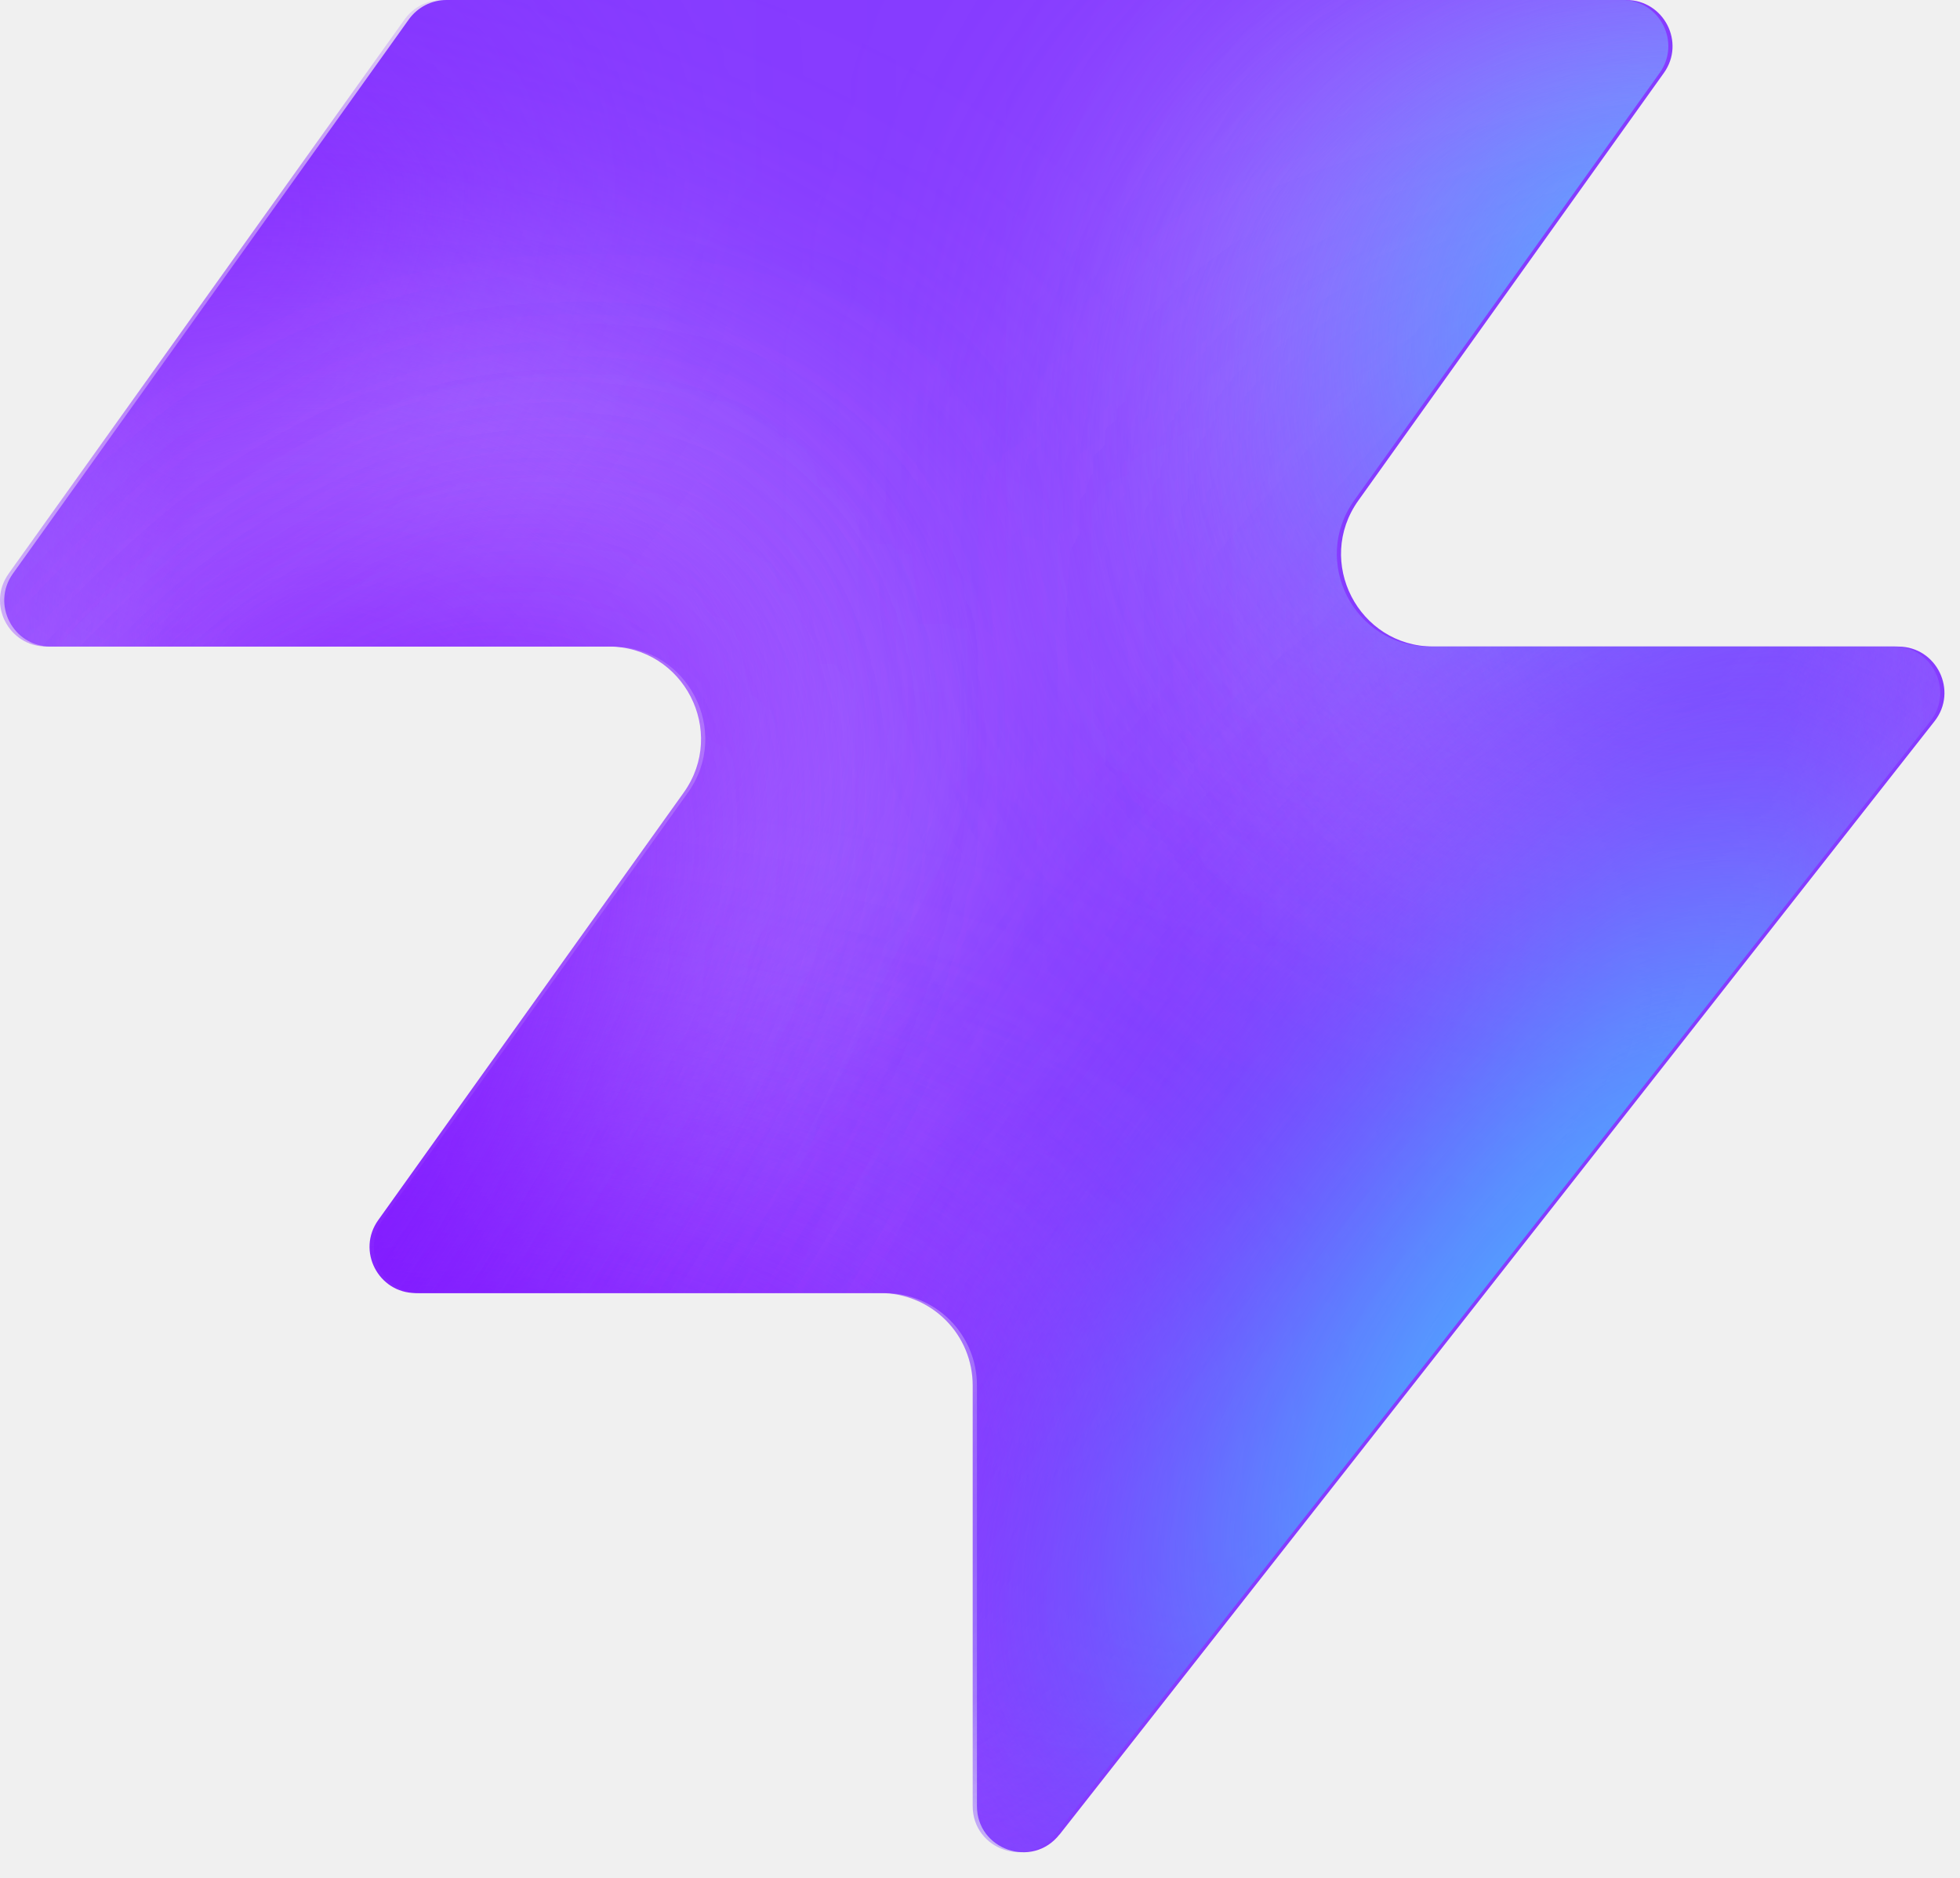
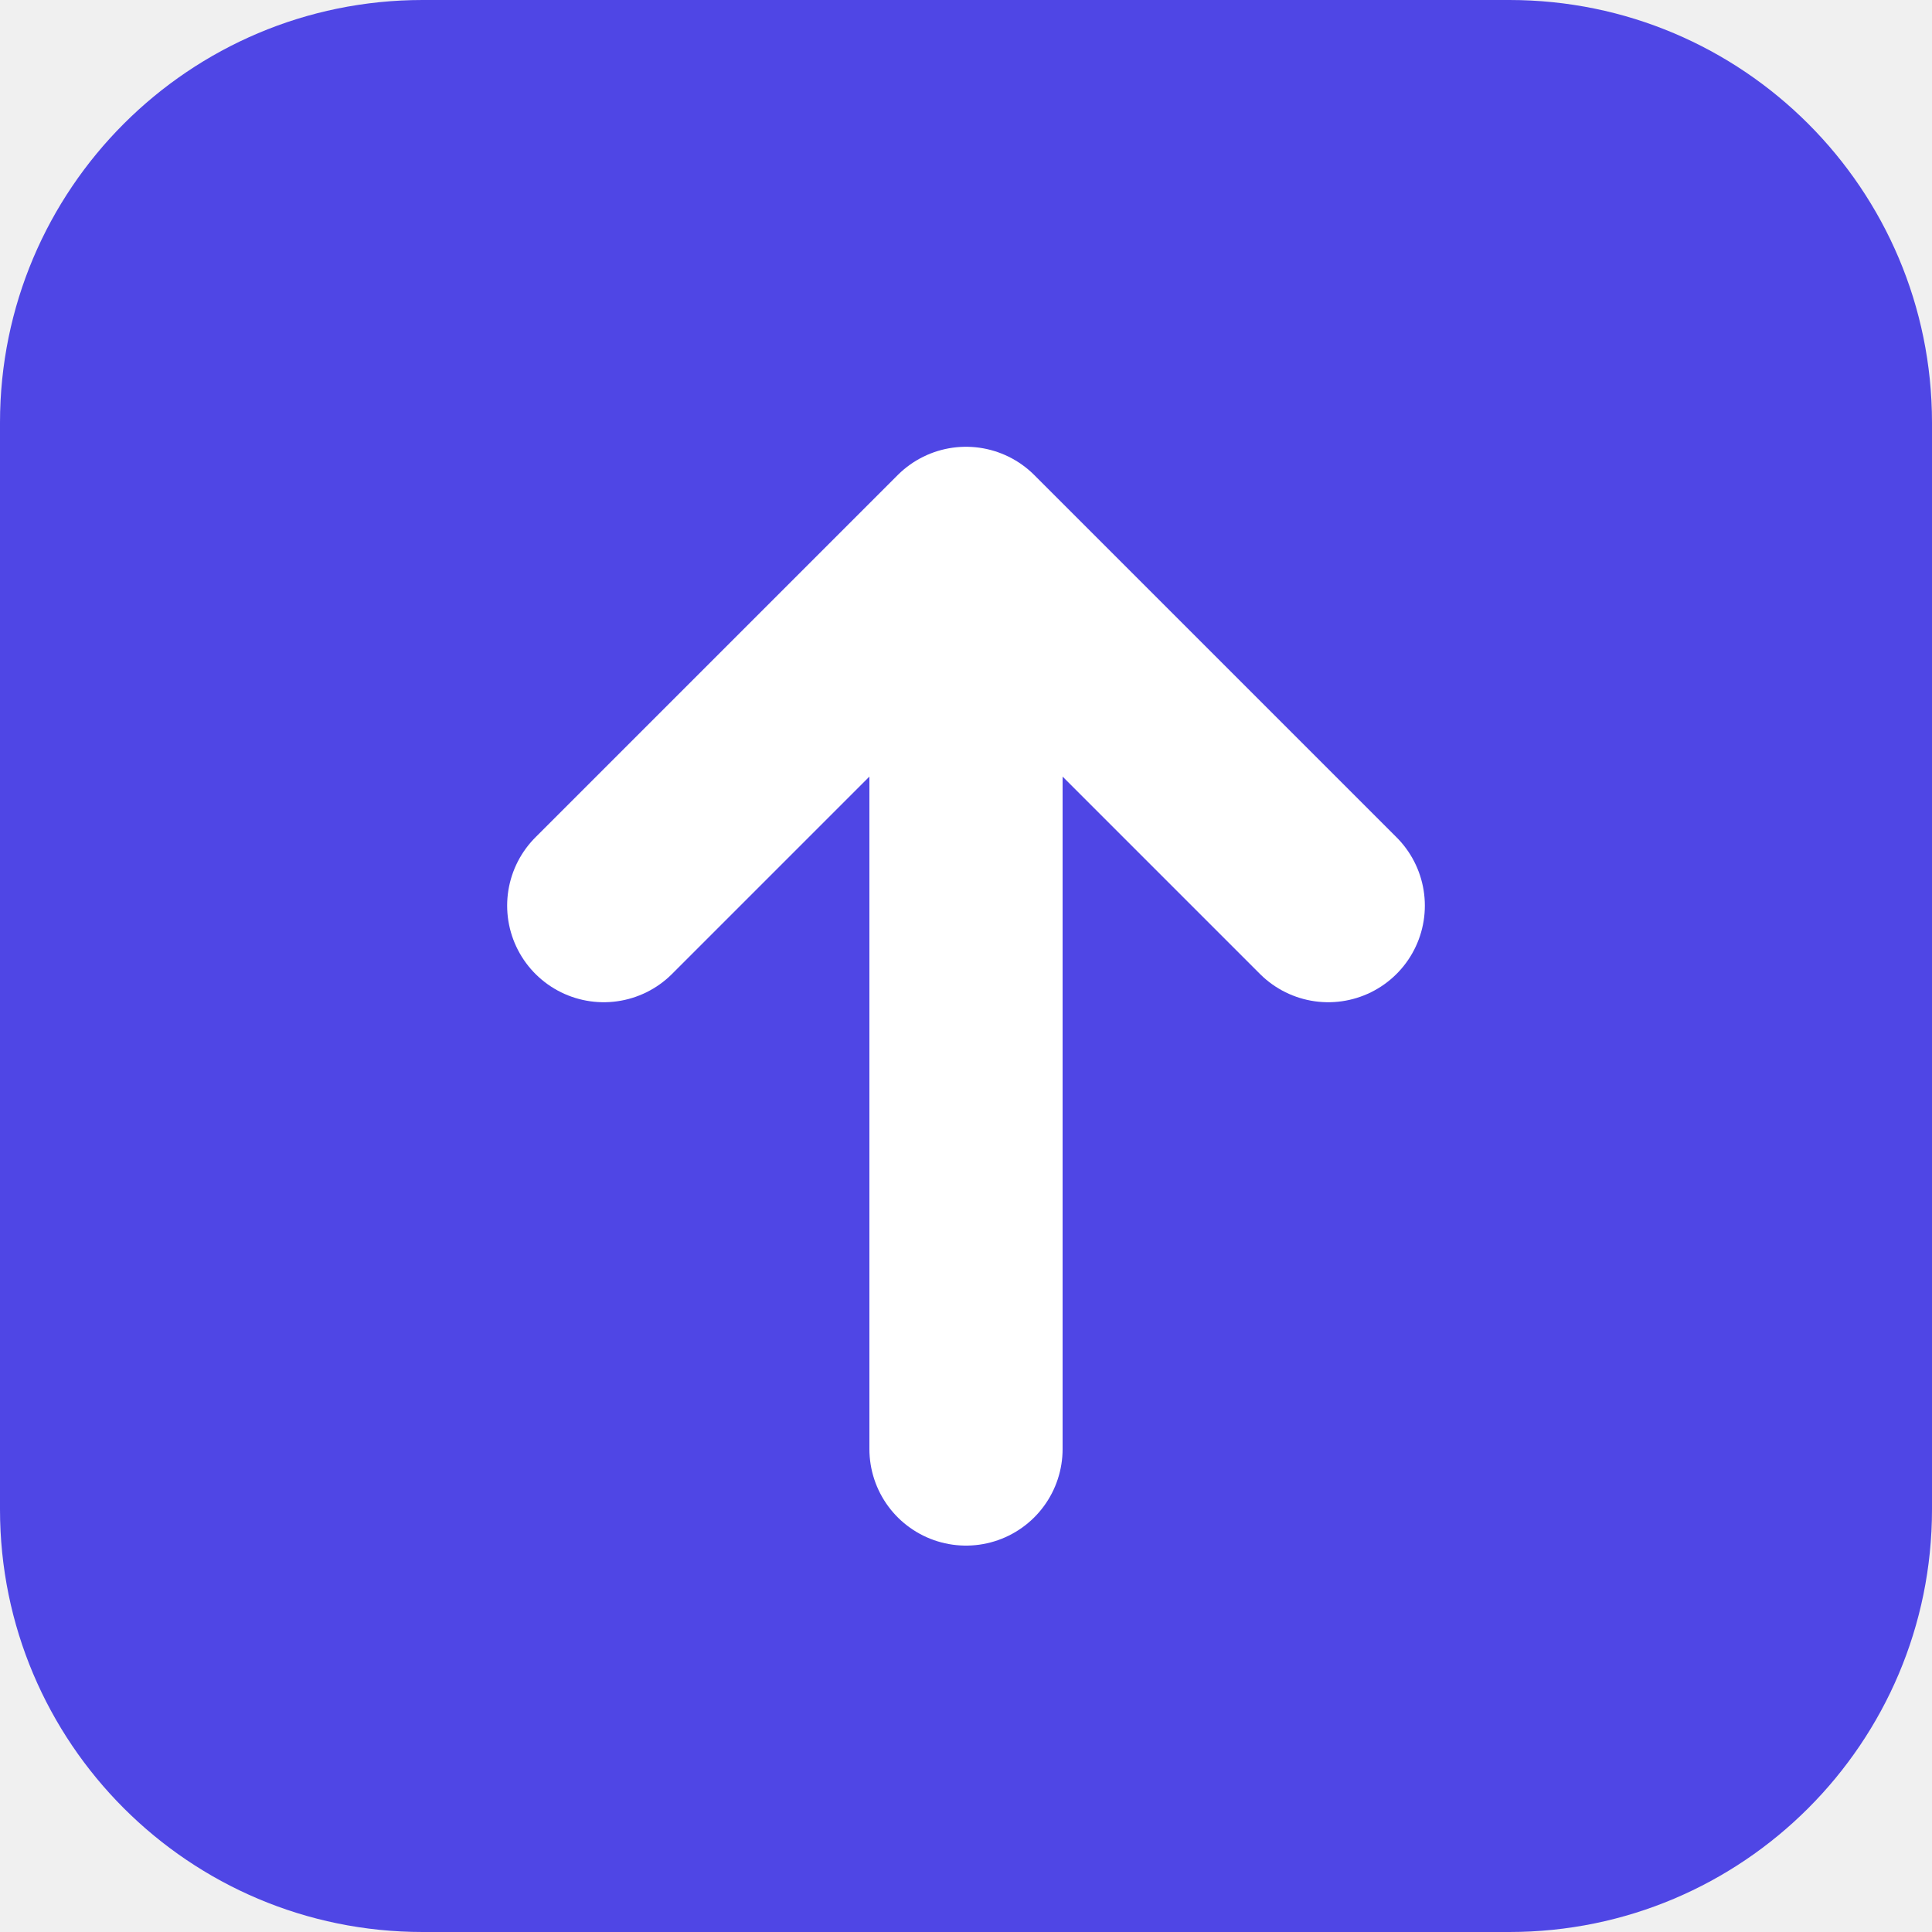
- <svg xmlns="http://www.w3.org/2000/svg" width="48" height="46" fill="none" viewBox="0 0 48 46">
-   <path fill="#863bff" d="M25.946 44.938c-.664.845-2.021.375-2.021-.698V33.937a2.26 2.26 0 0 0-2.262-2.262H10.287c-.92 0-1.456-1.04-.92-1.788l7.48-10.471c1.07-1.497 0-3.578-1.842-3.578H1.237c-.92 0-1.456-1.04-.92-1.788L10.013.474c.214-.297.556-.474.92-.474h28.894c.92 0 1.456 1.04.92 1.788l-7.48 10.471c-1.07 1.498 0 3.579 1.842 3.579h11.377c.943 0 1.473 1.088.89 1.83L25.947 44.94z" style="fill:#863bff;fill:color(display-p3 .525 .23 1);fill-opacity:1" />
-   <mask id="a" width="48" height="46" x="0" y="0" maskUnits="userSpaceOnUse" style="mask-type:alpha">
-     <path fill="#000" d="M25.842 44.938c-.664.844-2.021.375-2.021-.698V33.937a2.26 2.26 0 0 0-2.262-2.262H10.183c-.92 0-1.456-1.04-.92-1.788l7.48-10.471c1.07-1.498 0-3.579-1.842-3.579H1.133c-.92 0-1.456-1.04-.92-1.787L9.91.473c.214-.297.556-.474.92-.474h28.894c.92 0 1.456 1.04.92 1.788l-7.48 10.471c-1.07 1.498 0 3.578 1.842 3.578h11.377c.943 0 1.473 1.088.89 1.832L25.843 44.94z" style="fill:#000;fill-opacity:1" />
-   </mask>
-   <g mask="url(#a)">
-     <g filter="url(#b)">
-       <ellipse cx="5.508" cy="14.704" fill="#ede6ff" rx="5.508" ry="14.704" style="fill:#ede6ff;fill:color(display-p3 .927 .903 1);fill-opacity:1" transform="matrix(.00324 1 1 -.00324 -4.47 31.516)" />
-     </g>
-     <g filter="url(#c)">
-       <ellipse cx="10.399" cy="29.851" fill="#ede6ff" rx="10.399" ry="29.851" style="fill:#ede6ff;fill:color(display-p3 .927 .903 1);fill-opacity:1" transform="matrix(.00324 1 1 -.00324 -39.328 7.883)" />
-     </g>
-     <g filter="url(#d)">
-       <ellipse cx="5.508" cy="30.487" fill="#7e14ff" rx="5.508" ry="30.487" style="fill:#7e14ff;fill:color(display-p3 .492 .077 1);fill-opacity:1" transform="rotate(89.814 -25.913 -14.639)scale(1 -1)" />
-     </g>
-     <g filter="url(#e)">
-       <ellipse cx="5.508" cy="30.599" fill="#7e14ff" rx="5.508" ry="30.599" style="fill:#7e14ff;fill:color(display-p3 .492 .077 1);fill-opacity:1" transform="rotate(89.814 -32.644 -3.334)scale(1 -1)" />
-     </g>
-     <g filter="url(#f)">
-       <ellipse cx="5.508" cy="30.599" fill="#7e14ff" rx="5.508" ry="30.599" style="fill:#7e14ff;fill:color(display-p3 .492 .077 1);fill-opacity:1" transform="matrix(.00324 1 1 -.00324 -34.34 30.47)" />
-     </g>
-     <g filter="url(#g)">
-       <ellipse cx="14.072" cy="22.078" fill="#ede6ff" rx="14.072" ry="22.078" style="fill:#ede6ff;fill:color(display-p3 .927 .903 1);fill-opacity:1" transform="rotate(93.35 24.506 48.493)scale(-1 1)" />
-     </g>
-     <g filter="url(#h)">
-       <ellipse cx="3.47" cy="21.501" fill="#7e14ff" rx="3.47" ry="21.501" style="fill:#7e14ff;fill:color(display-p3 .492 .077 1);fill-opacity:1" transform="rotate(89.009 28.708 47.59)scale(-1 1)" />
-     </g>
-     <g filter="url(#i)">
-       <ellipse cx="3.47" cy="21.501" fill="#7e14ff" rx="3.47" ry="21.501" style="fill:#7e14ff;fill:color(display-p3 .492 .077 1);fill-opacity:1" transform="rotate(89.009 28.708 47.59)scale(-1 1)" />
-     </g>
-     <g filter="url(#j)">
-       <ellipse cx=".387" cy="8.972" fill="#7e14ff" rx="4.407" ry="29.108" style="fill:#7e14ff;fill:color(display-p3 .492 .077 1);fill-opacity:1" transform="rotate(39.51 .387 8.972)" />
-     </g>
-     <g filter="url(#k)">
-       <ellipse cx="47.523" cy="-6.092" fill="#7e14ff" rx="4.407" ry="29.108" style="fill:#7e14ff;fill:color(display-p3 .492 .077 1);fill-opacity:1" transform="rotate(37.892 47.523 -6.092)" />
-     </g>
-     <g filter="url(#l)">
-       <ellipse cx="41.412" cy="6.333" fill="#47bfff" rx="5.971" ry="9.665" style="fill:#47bfff;fill:color(display-p3 .28 .748 1);fill-opacity:1" transform="rotate(37.892 41.412 6.333)" />
-     </g>
-     <g filter="url(#m)">
-       <ellipse cx="-1.879" cy="38.332" fill="#7e14ff" rx="4.407" ry="29.108" style="fill:#7e14ff;fill:color(display-p3 .492 .077 1);fill-opacity:1" transform="rotate(37.892 -1.88 38.332)" />
-     </g>
-     <g filter="url(#n)">
-       <ellipse cx="-1.879" cy="38.332" fill="#7e14ff" rx="4.407" ry="29.108" style="fill:#7e14ff;fill:color(display-p3 .492 .077 1);fill-opacity:1" transform="rotate(37.892 -1.88 38.332)" />
-     </g>
-     <g filter="url(#o)">
-       <ellipse cx="35.651" cy="29.907" fill="#7e14ff" rx="4.407" ry="29.108" style="fill:#7e14ff;fill:color(display-p3 .492 .077 1);fill-opacity:1" transform="rotate(37.892 35.651 29.907)" />
-     </g>
-     <g filter="url(#p)">
-       <ellipse cx="38.418" cy="32.4" fill="#47bfff" rx="5.971" ry="15.297" style="fill:#47bfff;fill:color(display-p3 .28 .748 1);fill-opacity:1" transform="rotate(37.892 38.418 32.4)" />
-     </g>
-   </g>
-   <defs>
-     <filter id="b" width="60.045" height="41.654" x="-19.77" y="16.149" color-interpolation-filters="sRGB" filterUnits="userSpaceOnUse">
-       <feFlood flood-opacity="0" result="BackgroundImageFix" />
-       <feBlend in="SourceGraphic" in2="BackgroundImageFix" result="shape" />
-       <feGaussianBlur result="effect1_foregroundBlur_2002_17158" stdDeviation="7.659" />
-     </filter>
-     <filter id="c" width="90.34" height="51.437" x="-54.613" y="-7.533" color-interpolation-filters="sRGB" filterUnits="userSpaceOnUse">
-       <feFlood flood-opacity="0" result="BackgroundImageFix" />
-       <feBlend in="SourceGraphic" in2="BackgroundImageFix" result="shape" />
-       <feGaussianBlur result="effect1_foregroundBlur_2002_17158" stdDeviation="7.659" />
-     </filter>
-     <filter id="d" width="79.355" height="29.4" x="-49.64" y="2.03" color-interpolation-filters="sRGB" filterUnits="userSpaceOnUse">
-       <feFlood flood-opacity="0" result="BackgroundImageFix" />
-       <feBlend in="SourceGraphic" in2="BackgroundImageFix" result="shape" />
-       <feGaussianBlur result="effect1_foregroundBlur_2002_17158" stdDeviation="4.596" />
-     </filter>
-     <filter id="e" width="79.579" height="29.4" x="-45.045" y="20.029" color-interpolation-filters="sRGB" filterUnits="userSpaceOnUse">
-       <feFlood flood-opacity="0" result="BackgroundImageFix" />
-       <feBlend in="SourceGraphic" in2="BackgroundImageFix" result="shape" />
-       <feGaussianBlur result="effect1_foregroundBlur_2002_17158" stdDeviation="4.596" />
-     </filter>
-     <filter id="f" width="79.579" height="29.4" x="-43.513" y="21.178" color-interpolation-filters="sRGB" filterUnits="userSpaceOnUse">
-       <feFlood flood-opacity="0" result="BackgroundImageFix" />
-       <feBlend in="SourceGraphic" in2="BackgroundImageFix" result="shape" />
-       <feGaussianBlur result="effect1_foregroundBlur_2002_17158" stdDeviation="4.596" />
-     </filter>
-     <filter id="g" width="74.749" height="58.852" x="15.756" y="-17.901" color-interpolation-filters="sRGB" filterUnits="userSpaceOnUse">
-       <feFlood flood-opacity="0" result="BackgroundImageFix" />
-       <feBlend in="SourceGraphic" in2="BackgroundImageFix" result="shape" />
-       <feGaussianBlur result="effect1_foregroundBlur_2002_17158" stdDeviation="7.659" />
-     </filter>
-     <filter id="h" width="61.377" height="25.362" x="23.548" y="2.284" color-interpolation-filters="sRGB" filterUnits="userSpaceOnUse">
-       <feFlood flood-opacity="0" result="BackgroundImageFix" />
-       <feBlend in="SourceGraphic" in2="BackgroundImageFix" result="shape" />
-       <feGaussianBlur result="effect1_foregroundBlur_2002_17158" stdDeviation="4.596" />
-     </filter>
-     <filter id="i" width="61.377" height="25.362" x="23.548" y="2.284" color-interpolation-filters="sRGB" filterUnits="userSpaceOnUse">
-       <feFlood flood-opacity="0" result="BackgroundImageFix" />
-       <feBlend in="SourceGraphic" in2="BackgroundImageFix" result="shape" />
-       <feGaussianBlur result="effect1_foregroundBlur_2002_17158" stdDeviation="4.596" />
-     </filter>
-     <filter id="j" width="56.045" height="63.649" x="-27.636" y="-22.853" color-interpolation-filters="sRGB" filterUnits="userSpaceOnUse">
-       <feFlood flood-opacity="0" result="BackgroundImageFix" />
-       <feBlend in="SourceGraphic" in2="BackgroundImageFix" result="shape" />
-       <feGaussianBlur result="effect1_foregroundBlur_2002_17158" stdDeviation="4.596" />
-     </filter>
-     <filter id="k" width="54.814" height="64.646" x="20.116" y="-38.415" color-interpolation-filters="sRGB" filterUnits="userSpaceOnUse">
-       <feFlood flood-opacity="0" result="BackgroundImageFix" />
-       <feBlend in="SourceGraphic" in2="BackgroundImageFix" result="shape" />
-       <feGaussianBlur result="effect1_foregroundBlur_2002_17158" stdDeviation="4.596" />
-     </filter>
-     <filter id="l" width="33.541" height="35.313" x="24.641" y="-11.323" color-interpolation-filters="sRGB" filterUnits="userSpaceOnUse">
-       <feFlood flood-opacity="0" result="BackgroundImageFix" />
-       <feBlend in="SourceGraphic" in2="BackgroundImageFix" result="shape" />
-       <feGaussianBlur result="effect1_foregroundBlur_2002_17158" stdDeviation="4.596" />
-     </filter>
-     <filter id="m" width="54.814" height="64.646" x="-29.286" y="6.009" color-interpolation-filters="sRGB" filterUnits="userSpaceOnUse">
-       <feFlood flood-opacity="0" result="BackgroundImageFix" />
-       <feBlend in="SourceGraphic" in2="BackgroundImageFix" result="shape" />
-       <feGaussianBlur result="effect1_foregroundBlur_2002_17158" stdDeviation="4.596" />
-     </filter>
-     <filter id="n" width="54.814" height="64.646" x="-29.286" y="6.009" color-interpolation-filters="sRGB" filterUnits="userSpaceOnUse">
-       <feFlood flood-opacity="0" result="BackgroundImageFix" />
-       <feBlend in="SourceGraphic" in2="BackgroundImageFix" result="shape" />
-       <feGaussianBlur result="effect1_foregroundBlur_2002_17158" stdDeviation="4.596" />
-     </filter>
-     <filter id="o" width="54.814" height="64.646" x="8.244" y="-2.416" color-interpolation-filters="sRGB" filterUnits="userSpaceOnUse">
-       <feFlood flood-opacity="0" result="BackgroundImageFix" />
-       <feBlend in="SourceGraphic" in2="BackgroundImageFix" result="shape" />
-       <feGaussianBlur result="effect1_foregroundBlur_2002_17158" stdDeviation="4.596" />
-     </filter>
-     <filter id="p" width="39.409" height="43.623" x="18.713" y="10.588" color-interpolation-filters="sRGB" filterUnits="userSpaceOnUse">
-       <feFlood flood-opacity="0" result="BackgroundImageFix" />
-       <feBlend in="SourceGraphic" in2="BackgroundImageFix" result="shape" />
-       <feGaussianBlur result="effect1_foregroundBlur_2002_17158" stdDeviation="4.596" />
-     </filter>
-   </defs>
+ <svg xmlns="http://www.w3.org/2000/svg" viewBox="0 0 32 32">
+   <rect width="32" height="32" rx="7" fill="#4f46e5" />
+   <path d="M16 24V9M10 15l6-6 6 6" fill="none" stroke="#fff" stroke-width="3.2" stroke-linecap="round" stroke-linejoin="round" />
</svg>
